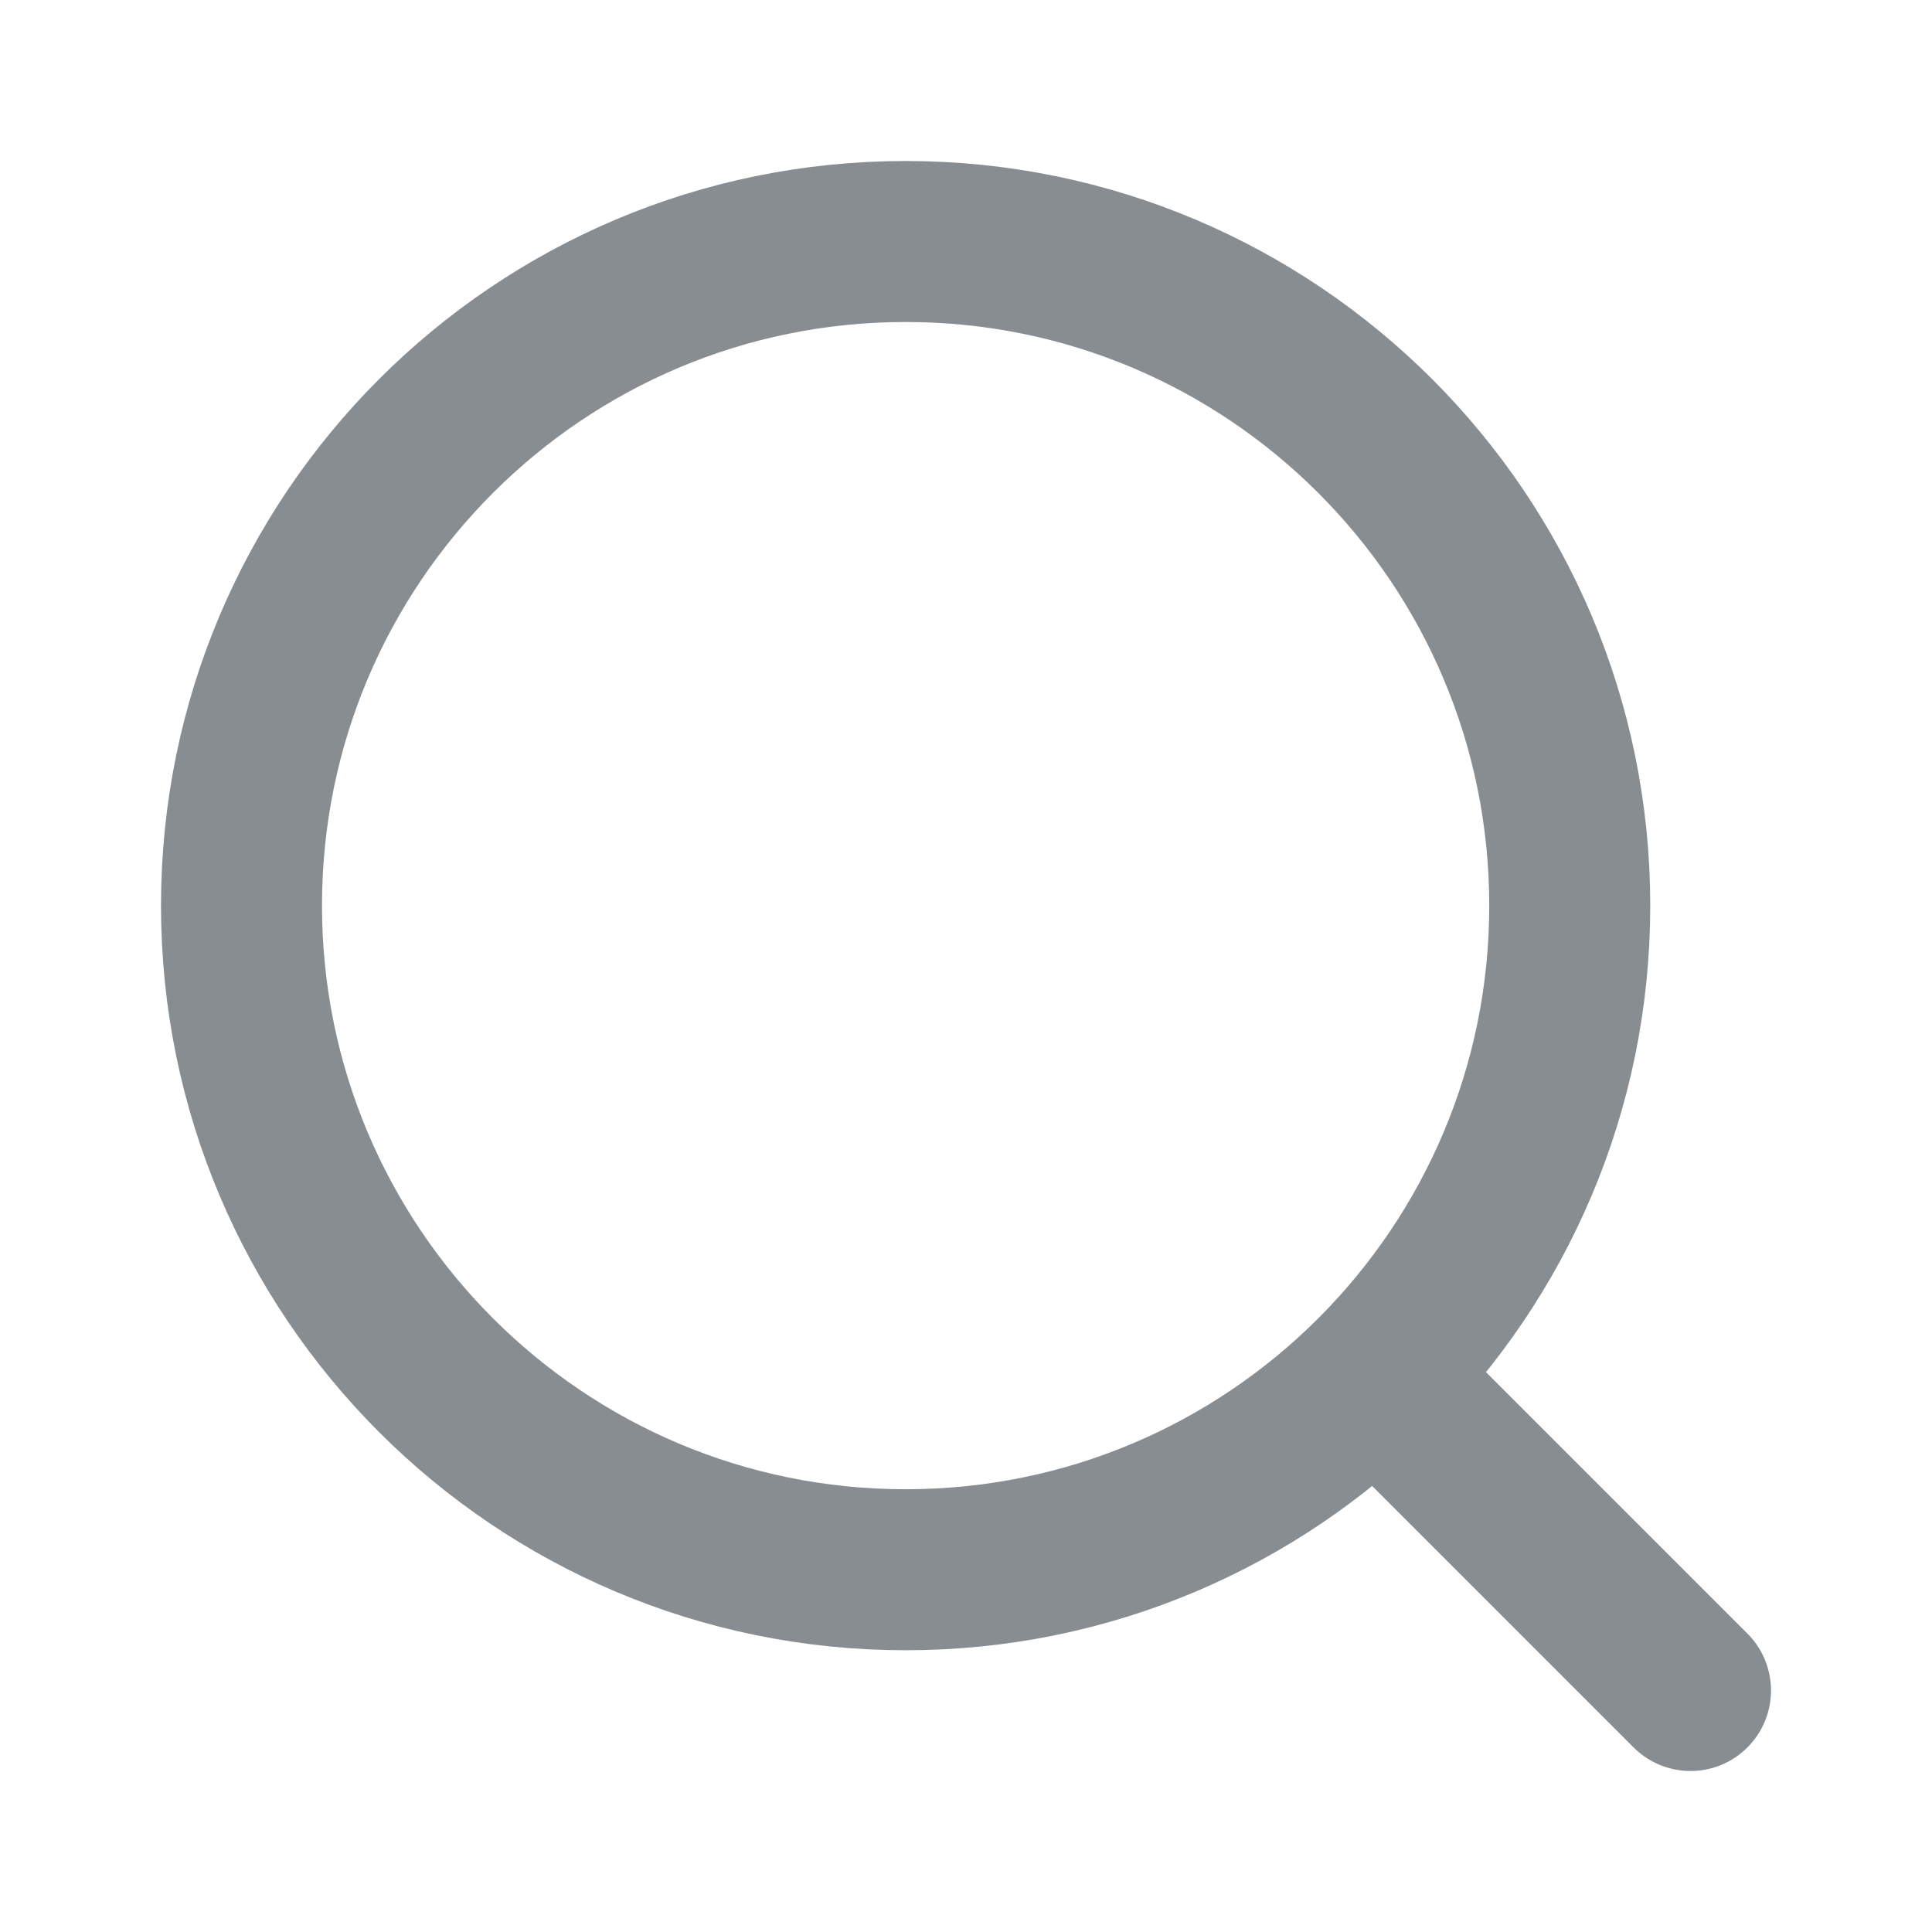
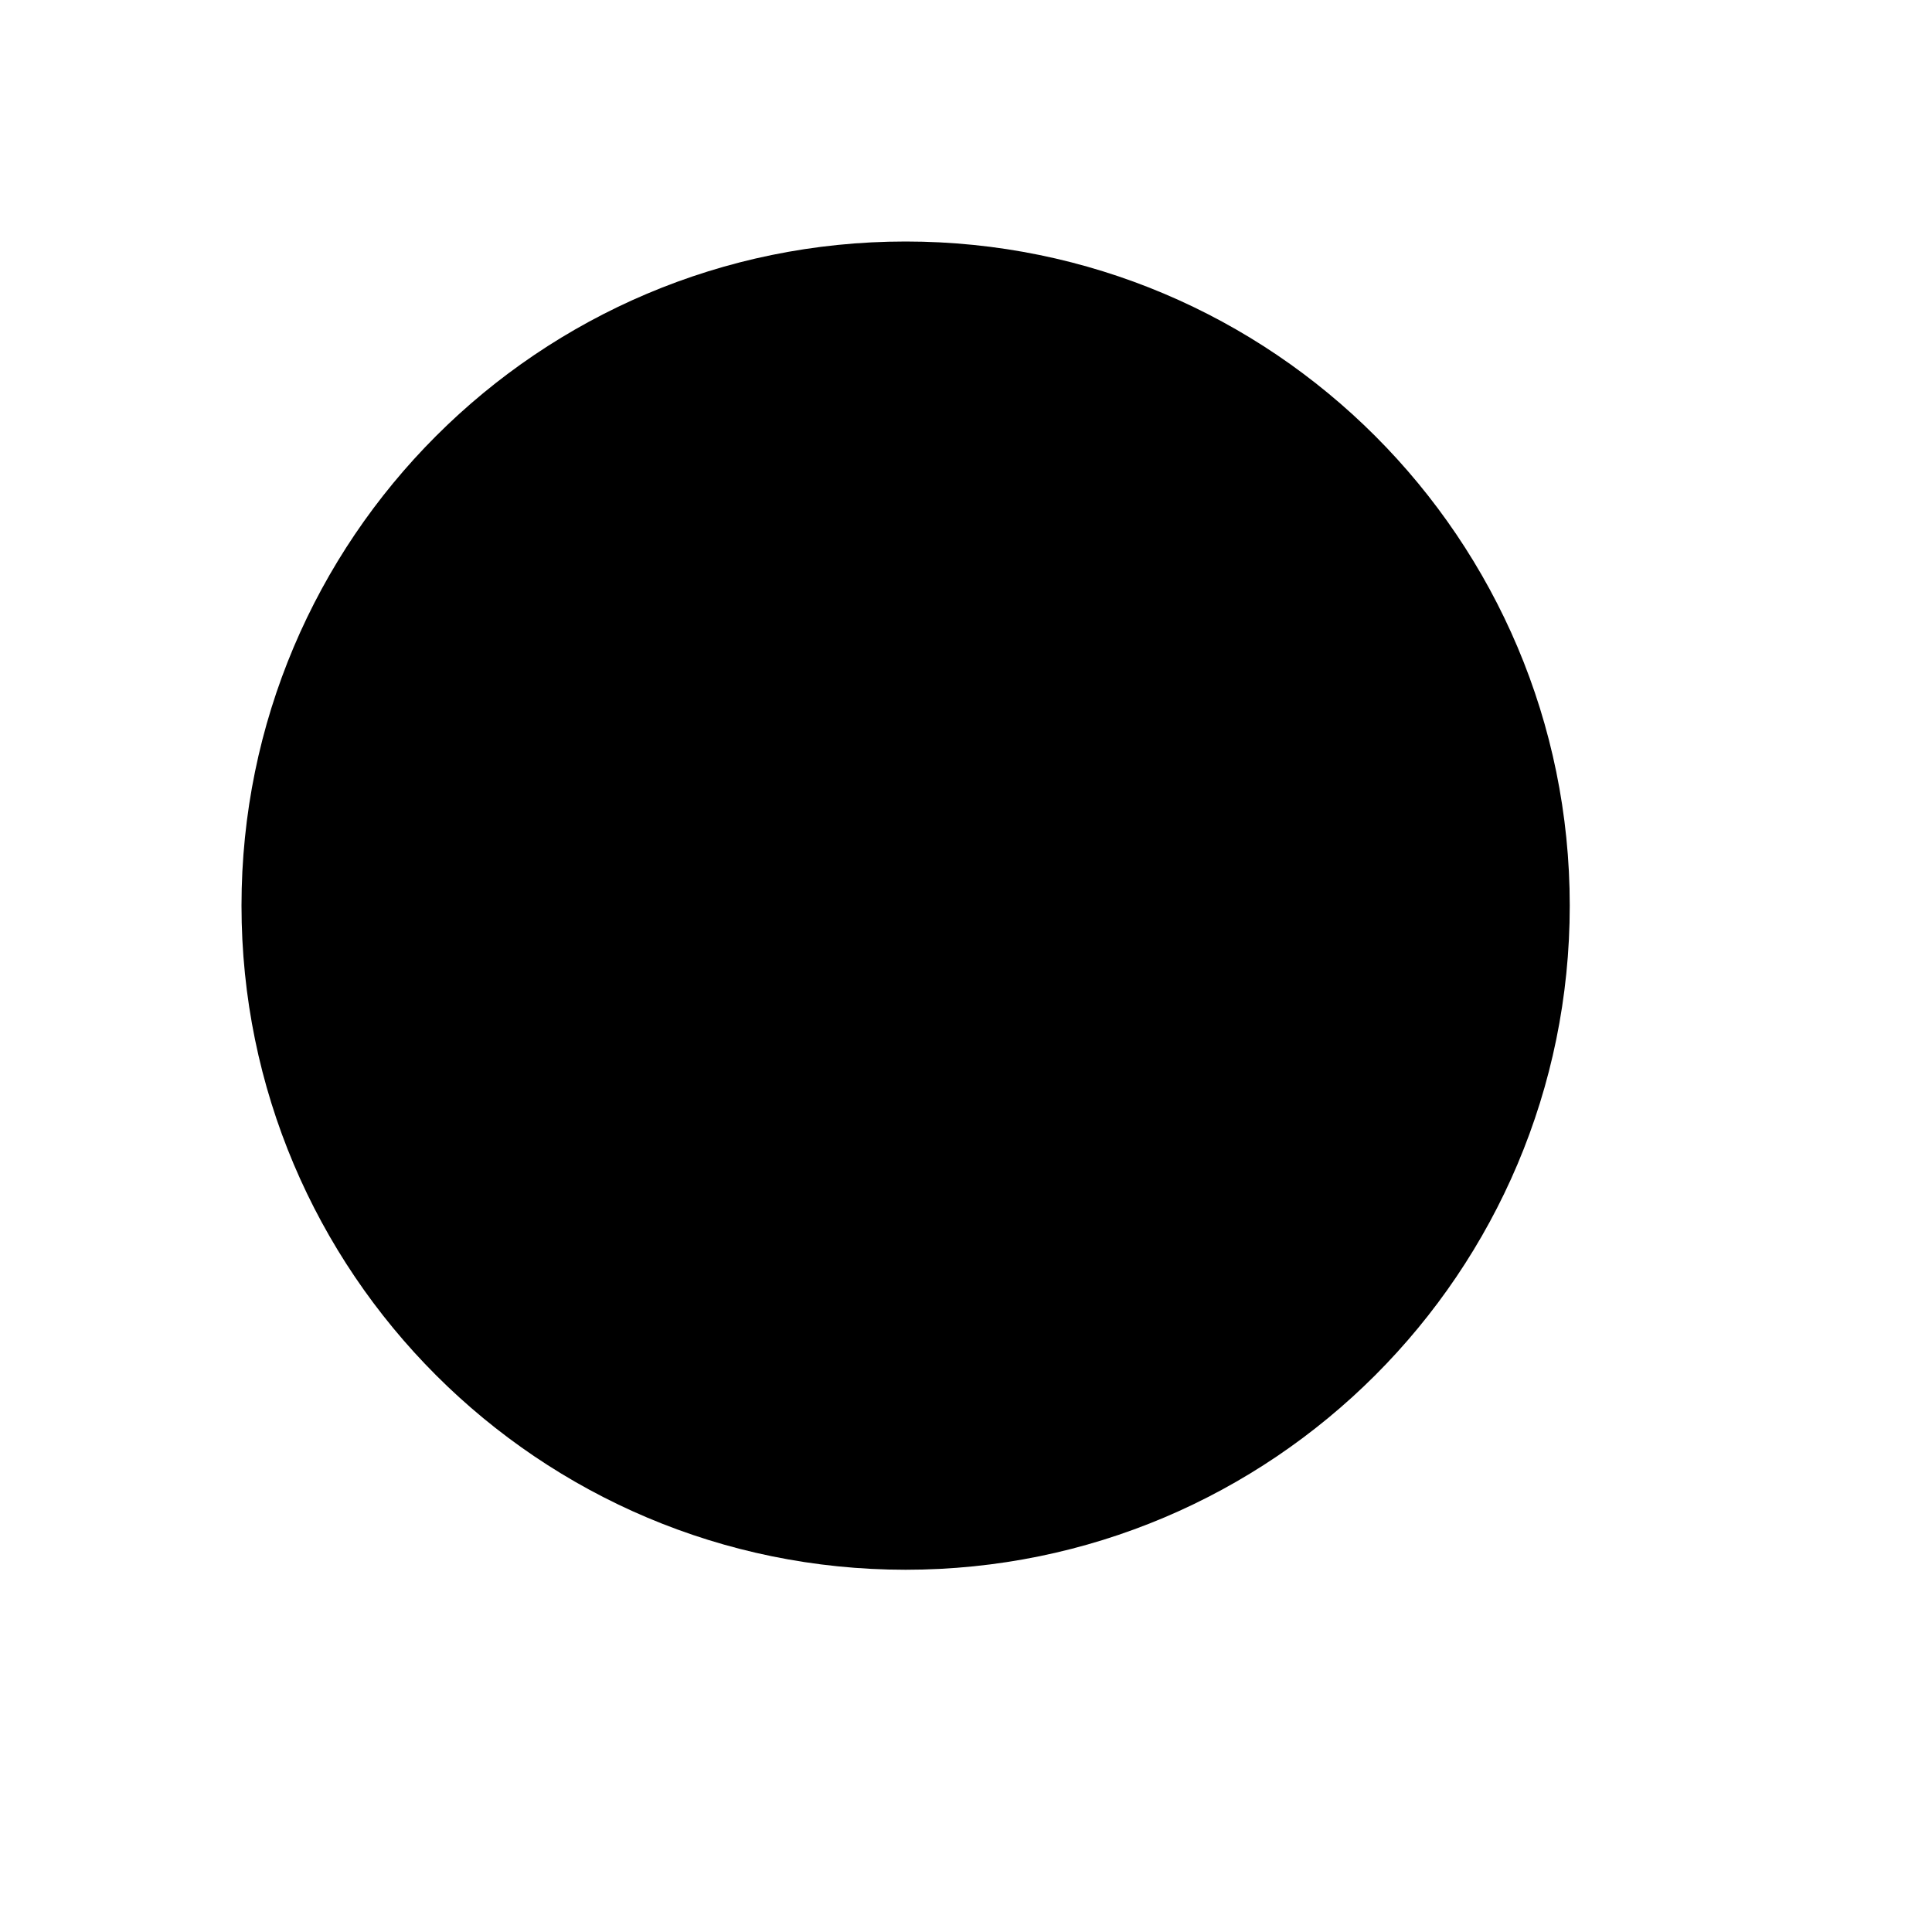
- <svg xmlns="http://www.w3.org/2000/svg" width="24" height="24" viewBox="0 0 24 24" fill="none">
-   <path d="M11.25 19.5C15.806 19.5 19.5 15.806 19.5 11.25C19.5 6.694 15.806 3 11.25 3C6.694 3 3 6.694 3 11.25C3 15.806 6.694 19.5 11.25 19.5Z" stroke="#888D92" stroke-width="2" stroke-linecap="round" stroke-linejoin="round" />
-   <path d="M21 21L17.25 17.25" stroke="#888D92" stroke-width="2" stroke-linecap="round" stroke-linejoin="round" />
+ <svg xmlns="http://www.w3.org/2000/svg" width="24" height="24" viewBox="0 0 24 24">
+   <path d="M11.25 19.5C15.806 19.5 19.5 15.806 19.5 11.25C19.5 6.694 15.806 3 11.25 3C6.694 3 3 6.694 3 11.25C3 15.806 6.694 19.5 11.25 19.5Z" stroke-width="2" stroke-linecap="round" stroke-linejoin="round" />
+   <path d="M21 21L17.25 17.25" stroke-width="2" stroke-linecap="round" stroke-linejoin="round" />
</svg>
